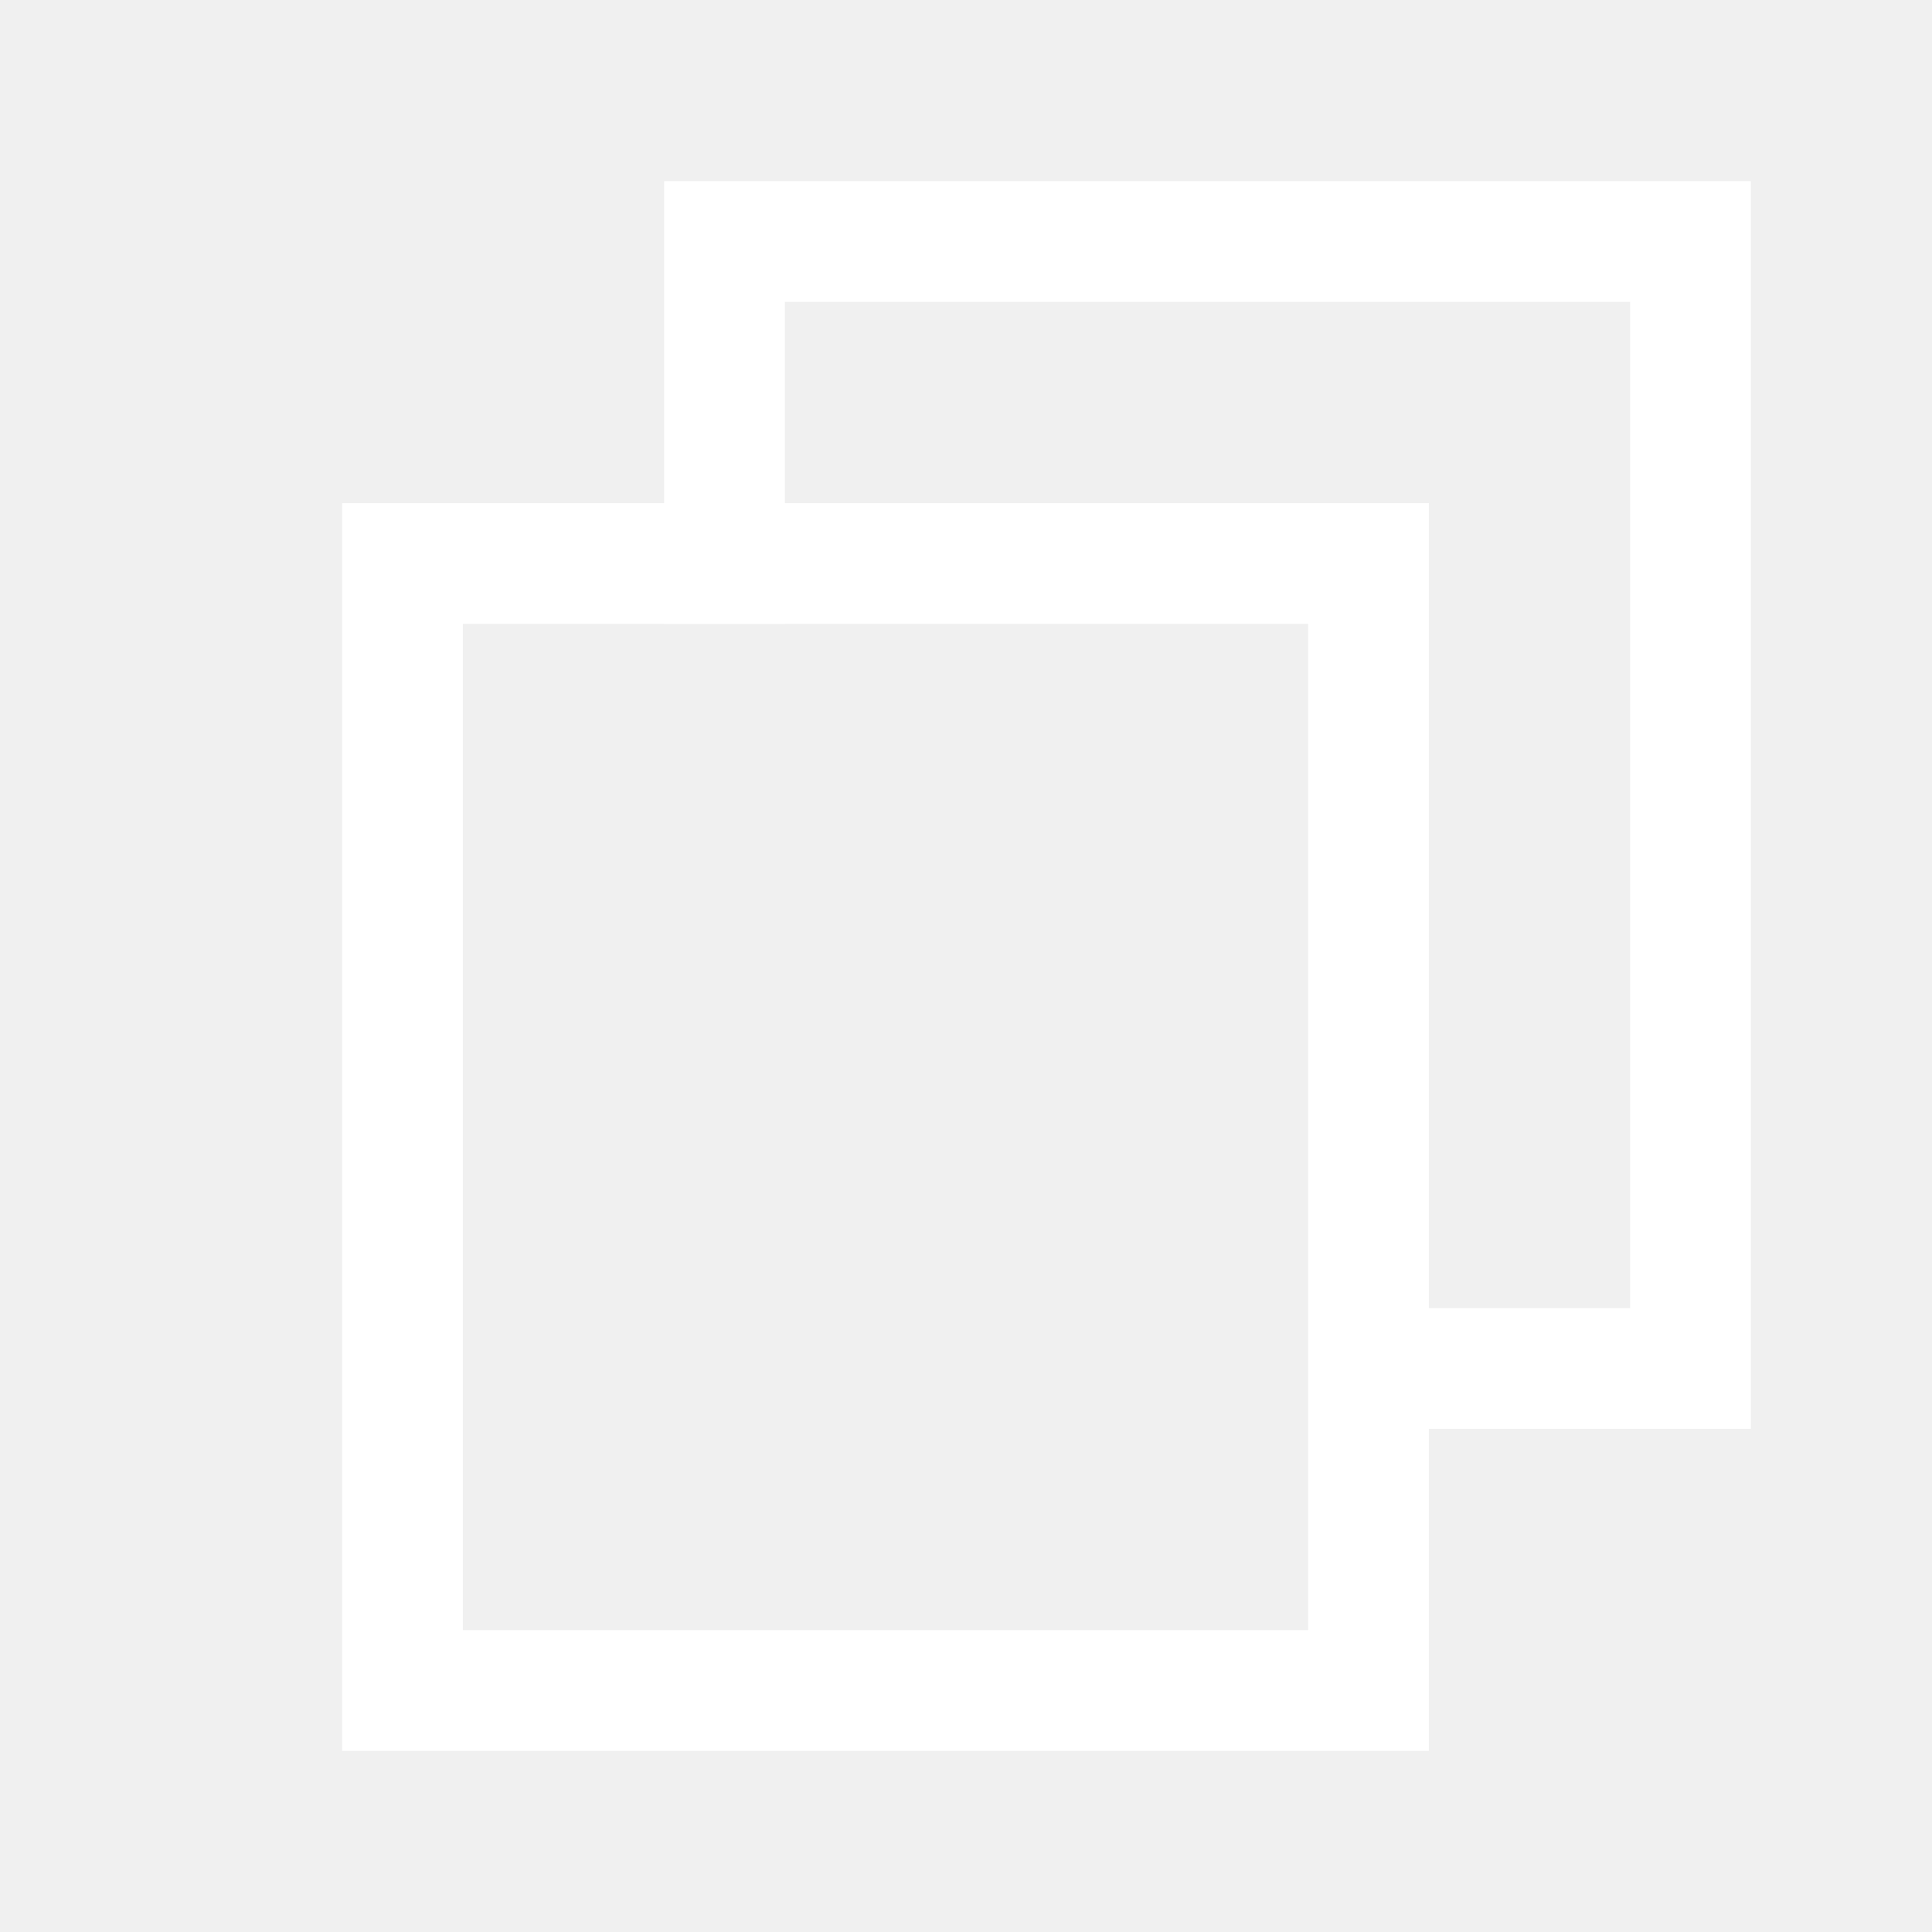
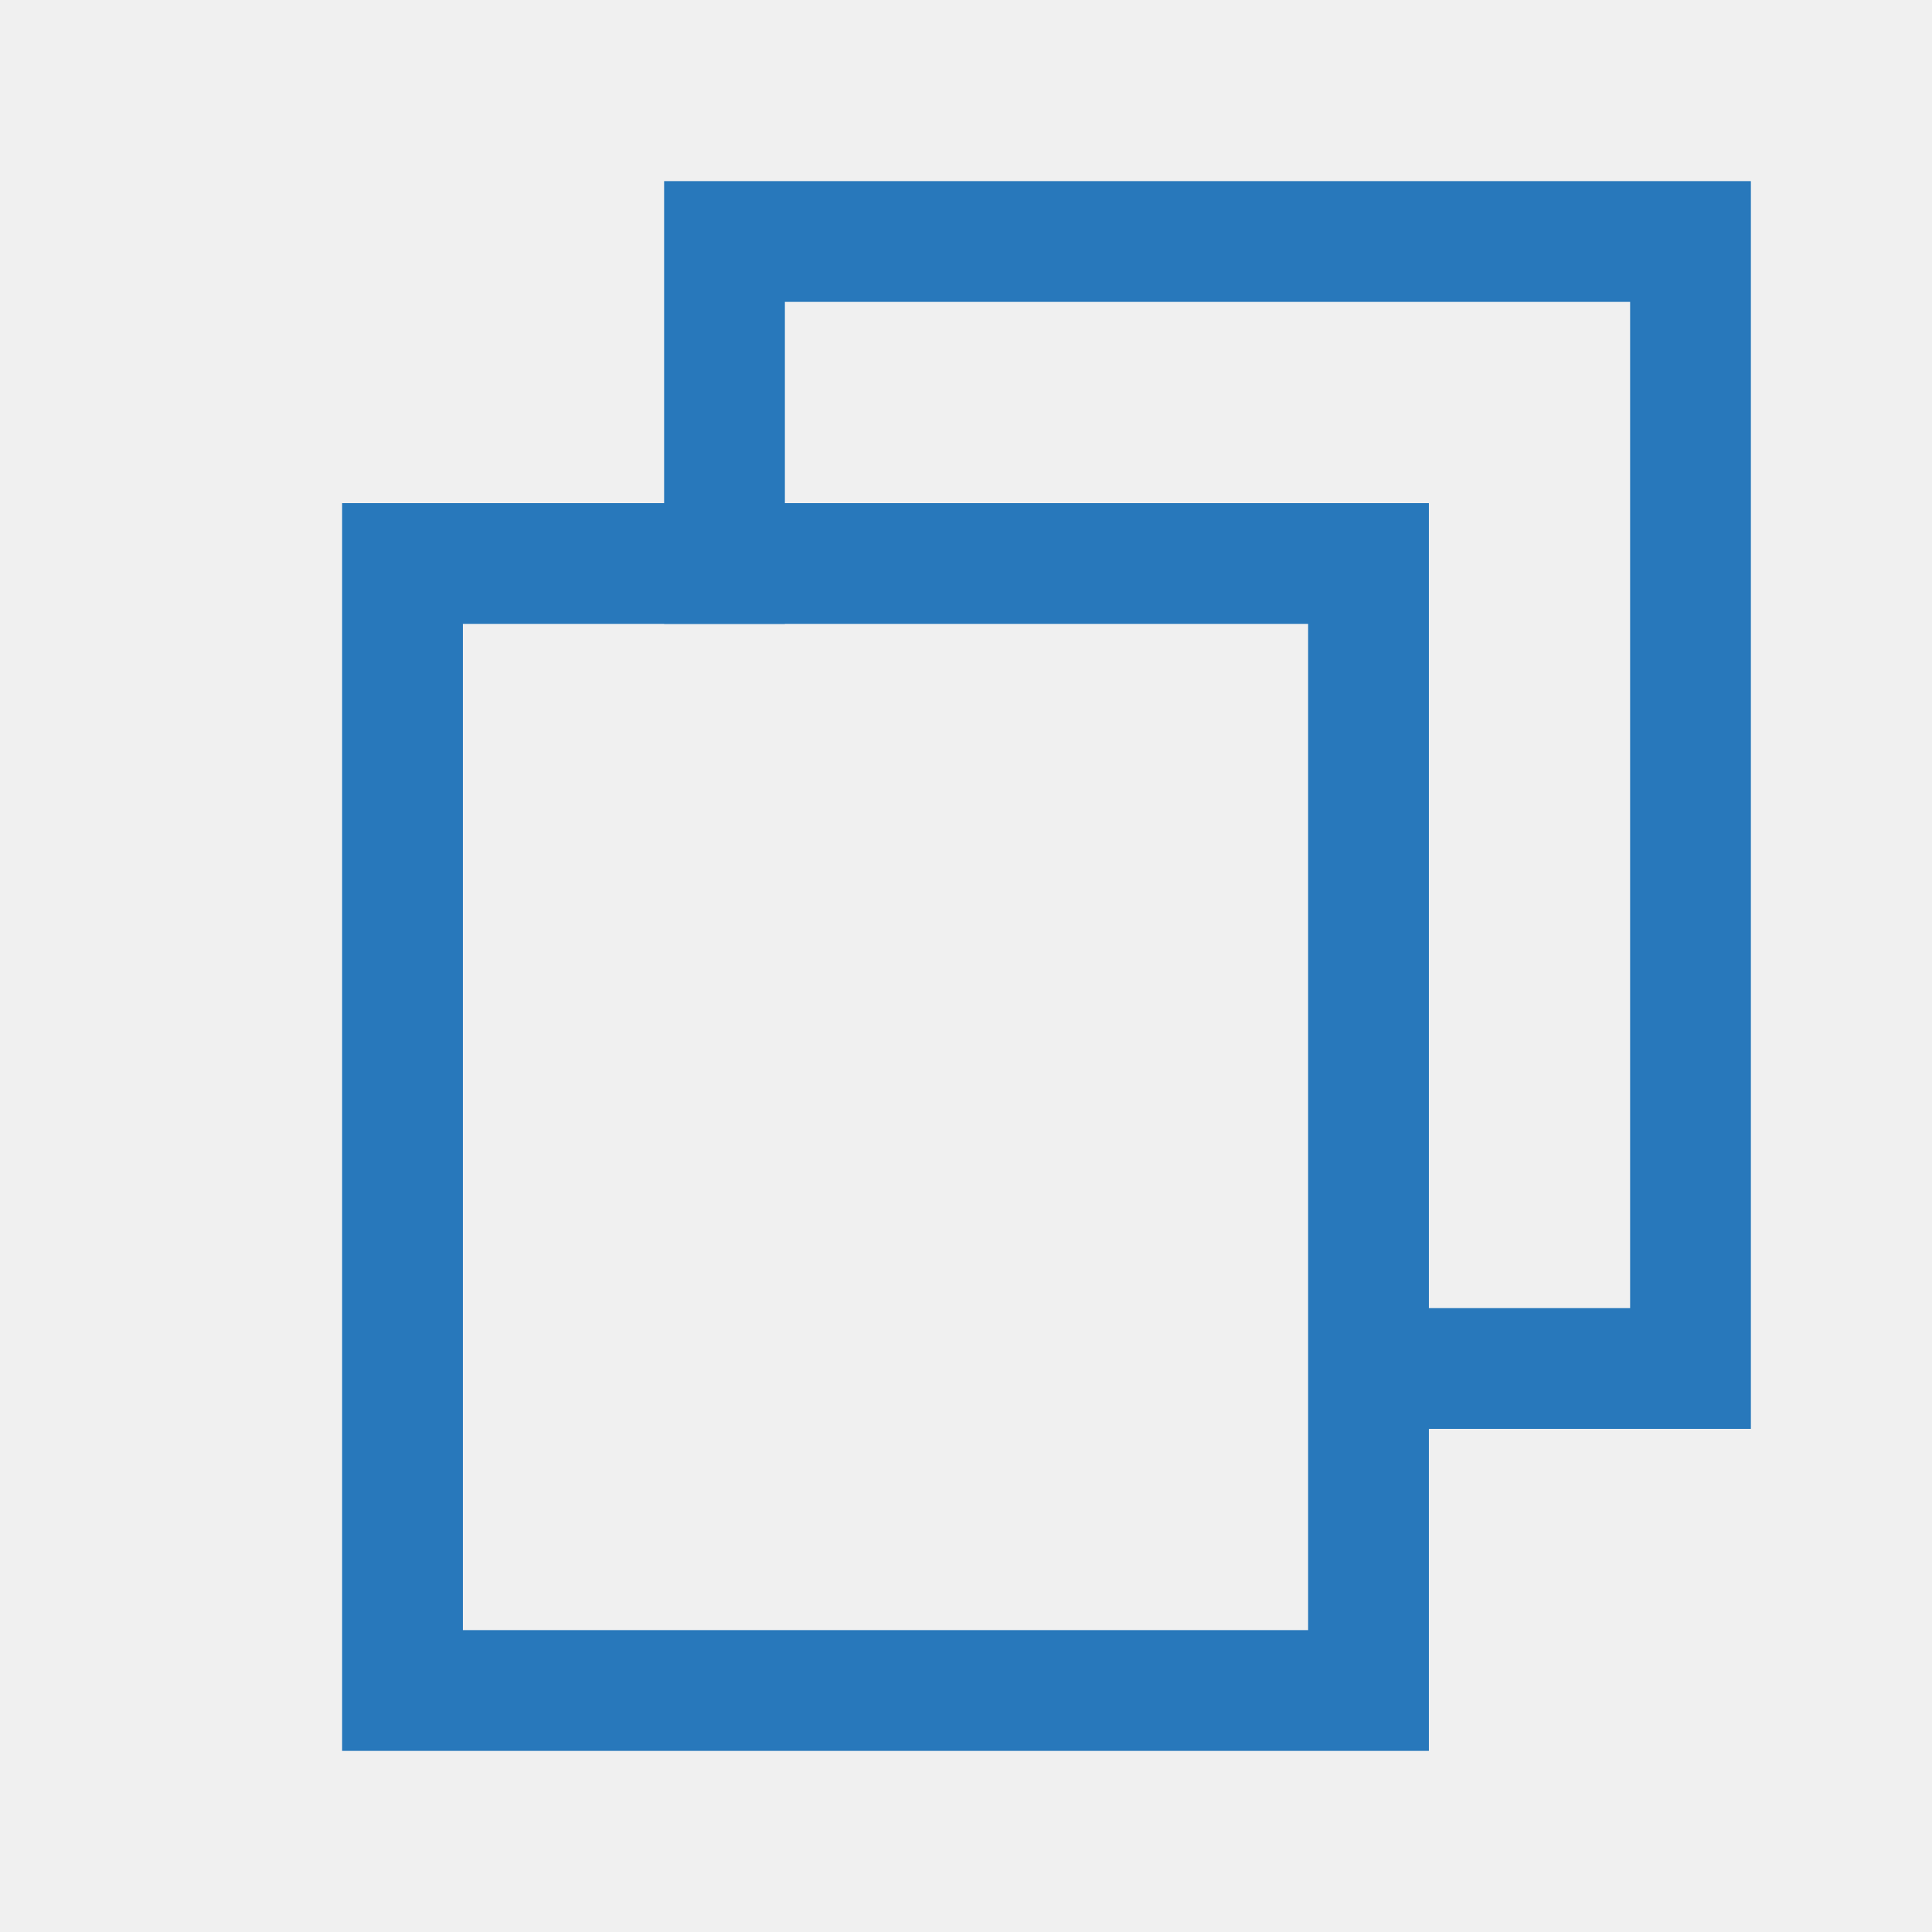
- <svg width="48px" height="48px" viewBox="0 0 24 24" stroke="white" stroke-width="1.5" stroke-linecap="square" stroke-linejoin="miter" fill="none" color="white">
+ <svg width="48px" height="48px" viewBox="0 0 24 24" stroke="#2878bb" stroke-width="1.5" stroke-linecap="square" stroke-linejoin="miter" fill="none" color="white">
  <rect width="12" height="14" x="5" y="7" />
  <polyline points="9 7 9 3 21 3 21 17 18 17" />
</svg>
